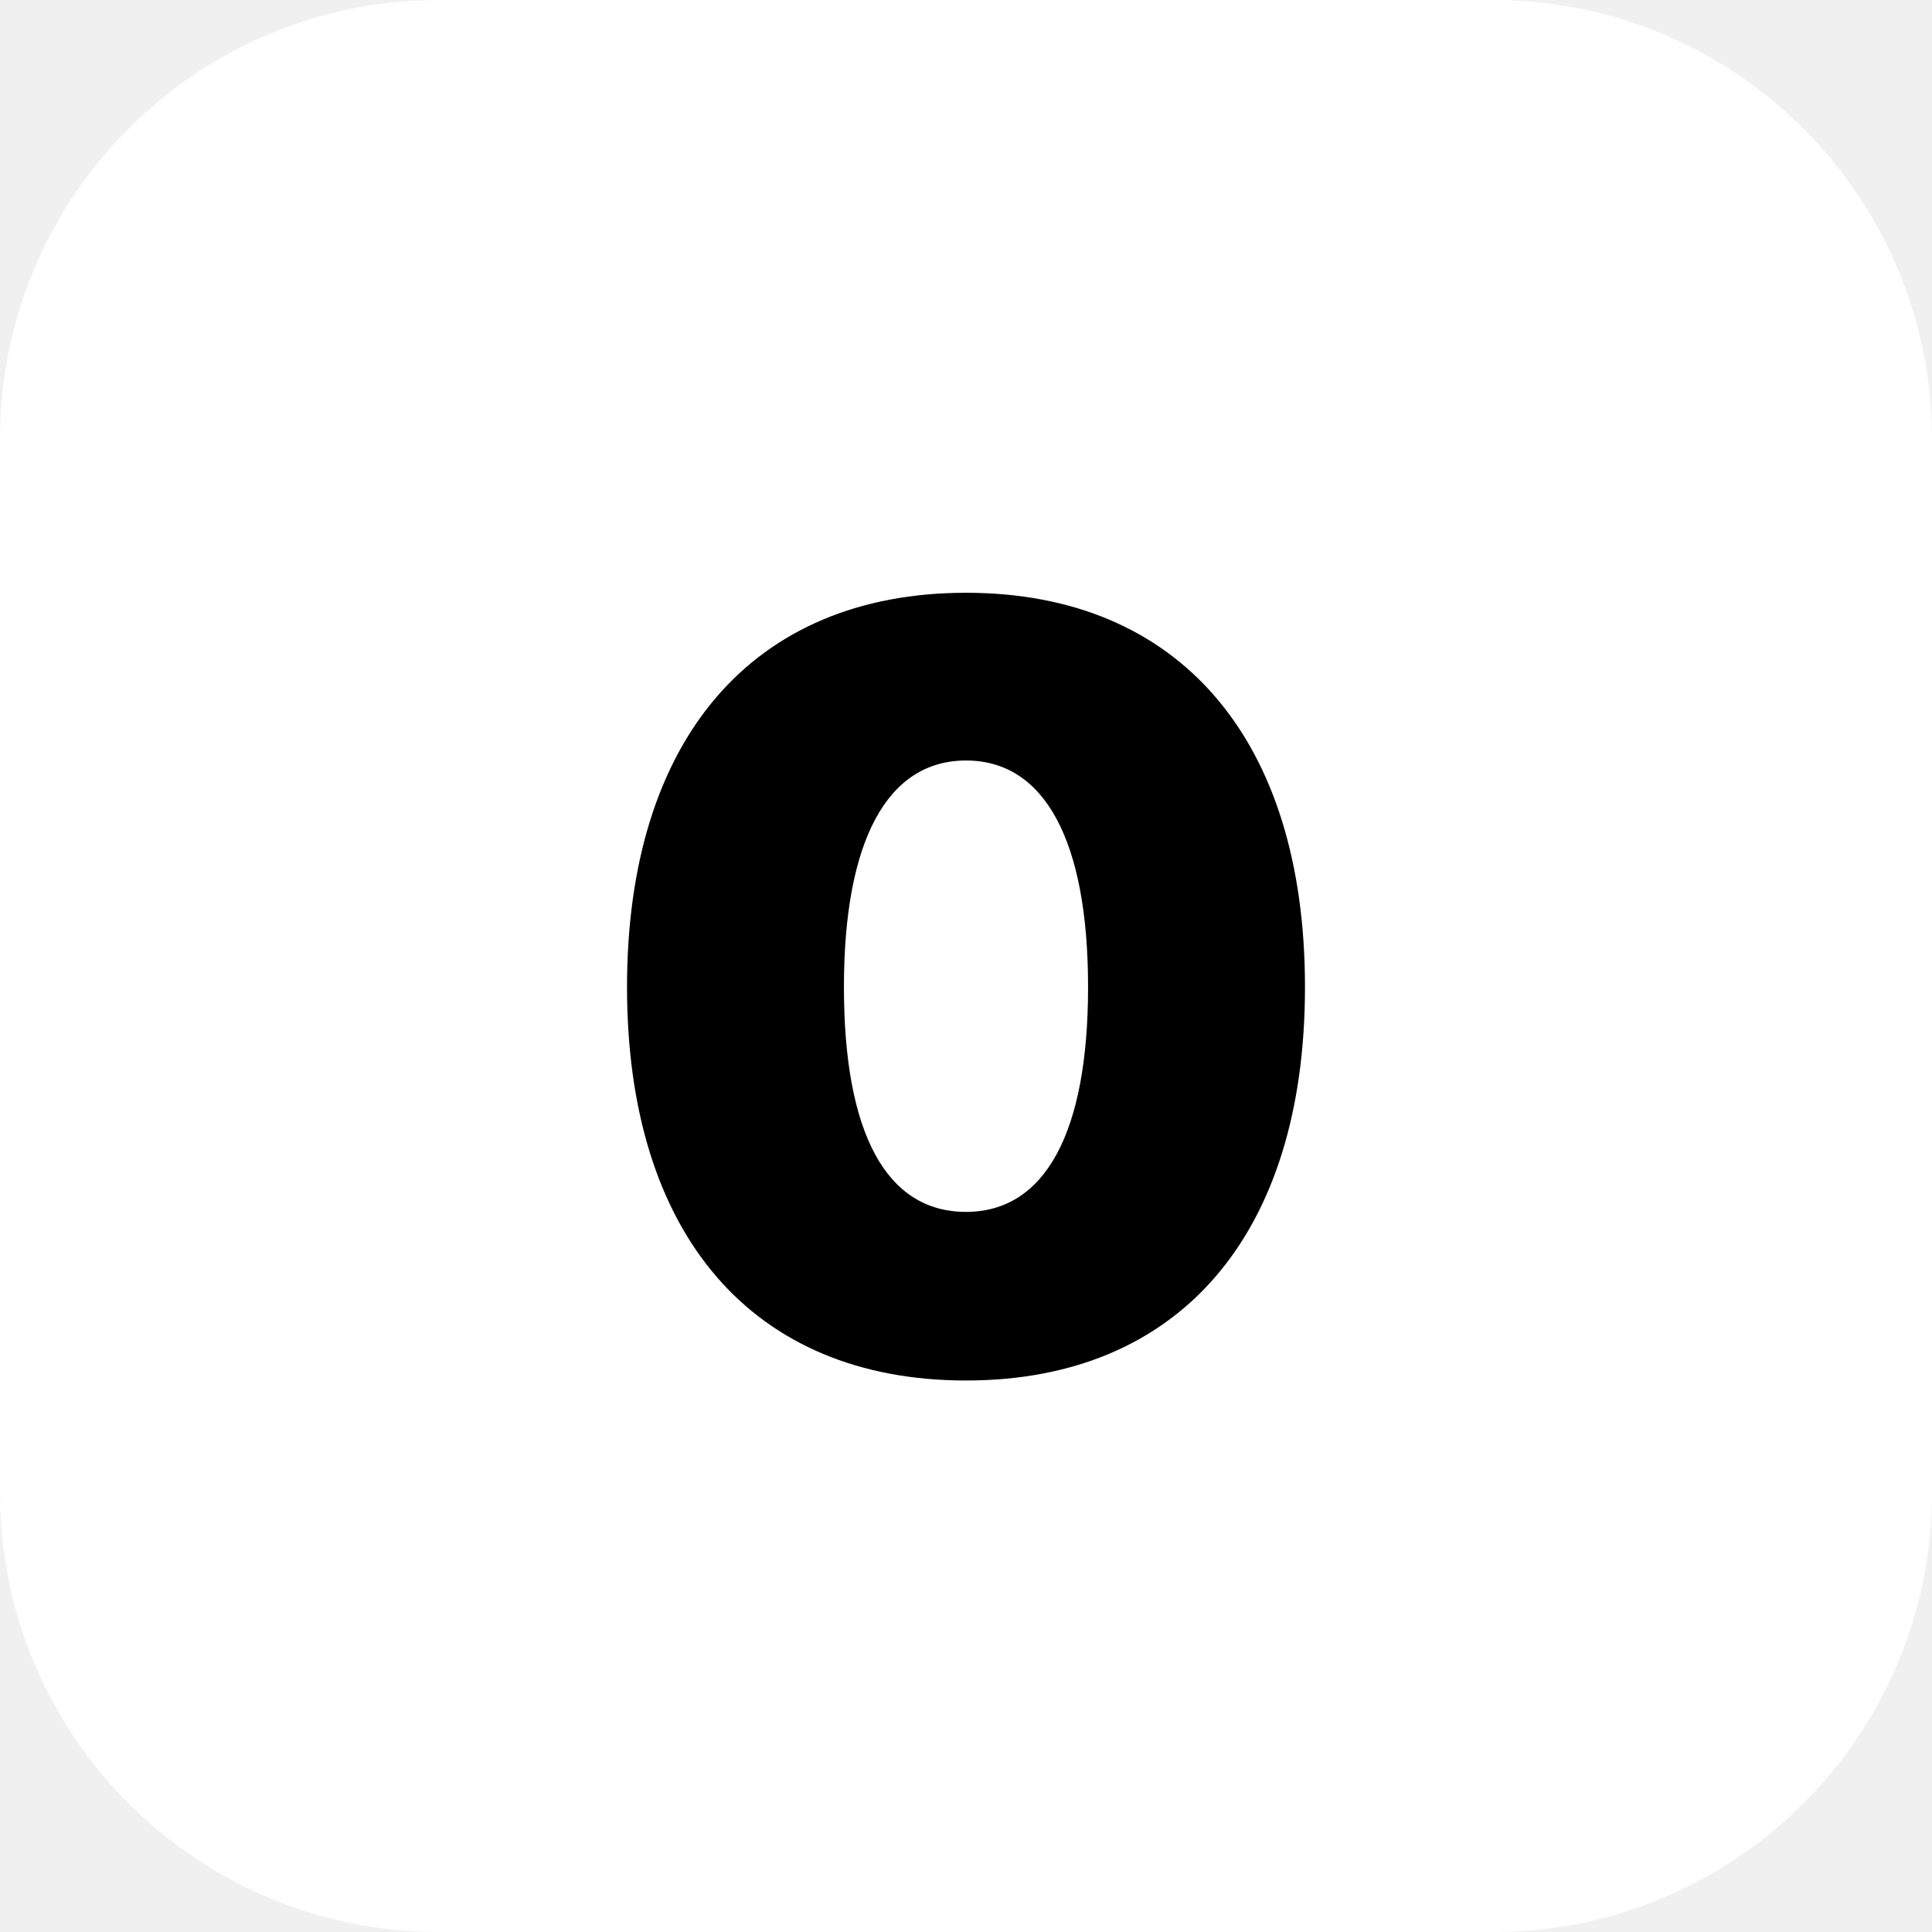
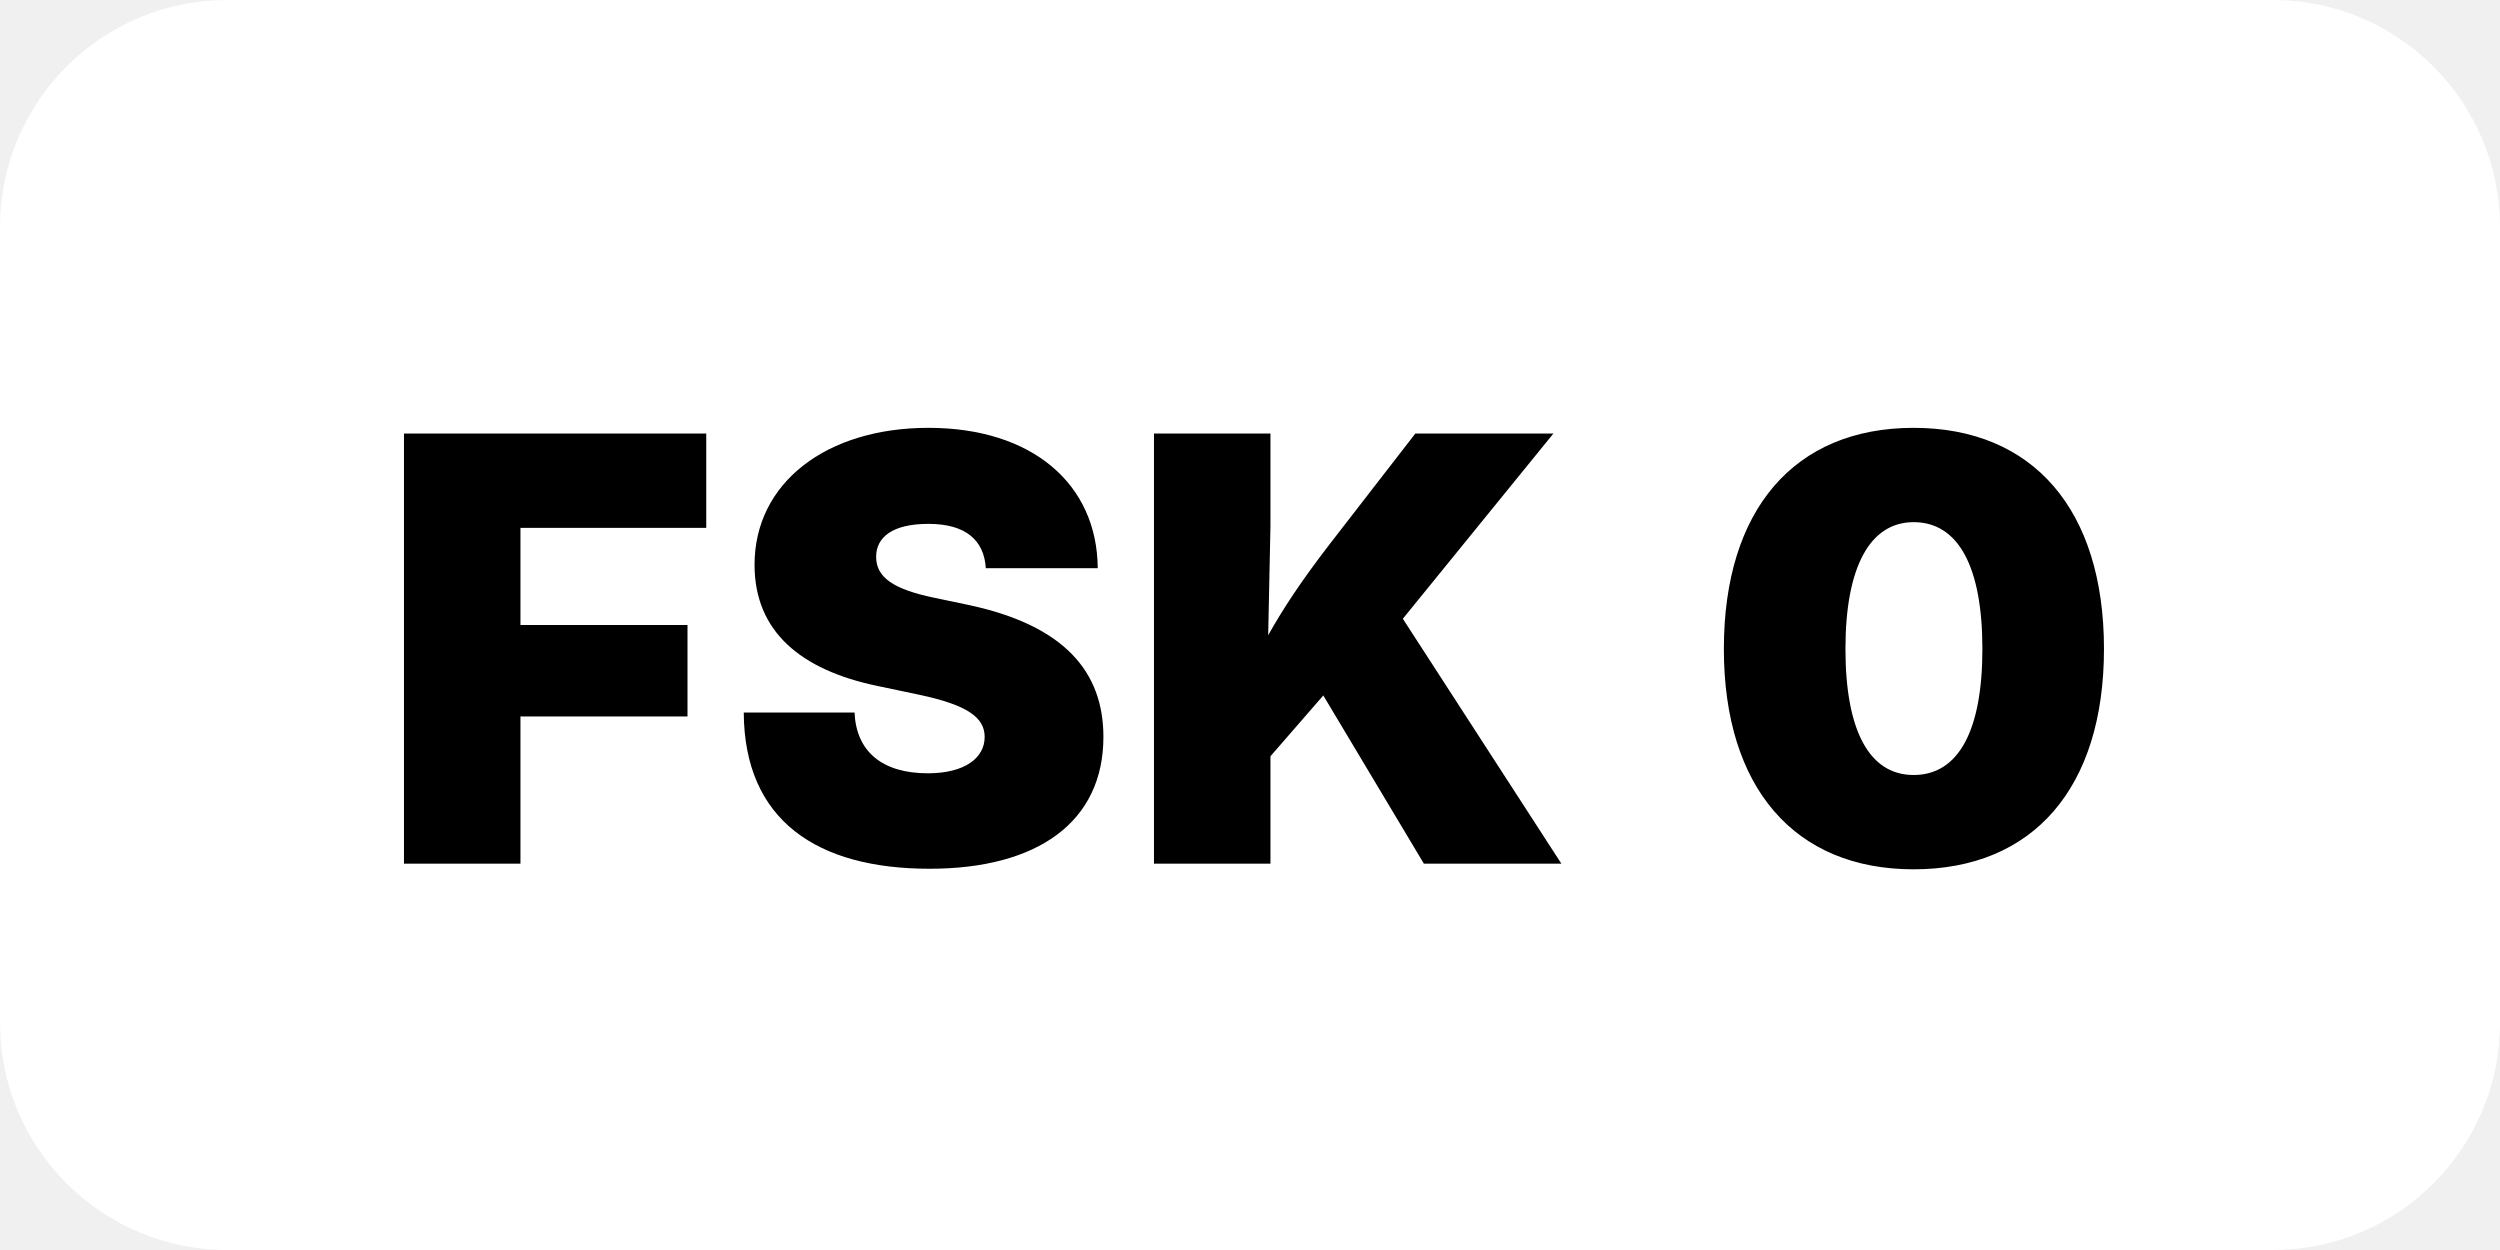
- <svg xmlns="http://www.w3.org/2000/svg" viewBox="0 0 22 22" width="22" height="22">
-   <path d="M5 0H17A5 5 0 0 1 22 5V17A5 5 0 0 1 17 22H5A5 5 0 0 1 0 17V5A5 5 0 0 1 5 0Z" fill="#FFFFFF" />
-   <path d="M11 15.72C13.43 15.72 14.86 14.06 14.86 11.24C14.86 8.42 13.43 6.75 11 6.75C8.57 6.75 7.14 8.42 7.14 11.24C7.14 14.06 8.57 15.72 11 15.72ZM11 13.8C10.09 13.8 9.61 12.9 9.61 11.24C9.61 9.58 10.1 8.66 11 8.66C11.9 8.66 12.39 9.58 12.39 11.24C12.39 12.9 11.9 13.8 11 13.8Z" fill="#000000" />
+ <svg xmlns="http://www.w3.org/2000/svg" viewBox="0 0 44 22" width="44" height="22">
+   <path d="M4 0H40A4 4 0 0 1 44 4V18A4 4 0 0 1 40 22H4A4 4 0 0 1 0 18V4A4 4 0 0 1 4 0Z" fill="#FFFFFF" />
+   <path d="M7.11 15.2H9.16V12.61H12.1V11H9.16V9.29H12.43V7.63H7.11ZM16.36 15.29C18.27 15.29 19.42 14.46 19.42 12.97C19.42 11.82 18.73 11.01 17.06 10.65L16.44 10.52C15.72 10.37 15.42 10.16 15.42 9.8C15.42 9.46 15.7 9.22 16.34 9.22C17 9.22 17.32 9.51 17.35 10H19.32C19.31 8.52 18.17 7.53 16.34 7.53C14.54 7.53 13.28 8.5 13.28 9.94C13.28 11.12 14.1 11.79 15.43 12.07L16.19 12.23C17.03 12.41 17.33 12.63 17.33 12.97C17.33 13.34 16.98 13.61 16.33 13.61C15.53 13.61 15.07 13.23 15.04 12.54H13.09C13.1 14.44 14.38 15.29 16.36 15.29ZM20.31 15.2H22.36V13.31L23.29 12.24L25.06 15.2H27.48L24.69 10.89L27.34 7.63H24.91L23.4 9.58C22.9 10.23 22.59 10.7 22.32 11.18L22.36 9.26V7.63H20.31ZM33.68 15.3C35.79 15.3 37.03 13.86 37.03 11.42C37.03 8.98 35.79 7.53 33.68 7.53C31.58 7.53 30.34 8.97 30.34 11.42C30.34 13.86 31.58 15.3 33.68 15.3ZM33.68 13.64C32.9 13.64 32.48 12.86 32.48 11.42C32.48 9.98 32.91 9.19 33.68 9.19C34.47 9.19 34.89 9.98 34.89 11.42C34.89 12.86 34.47 13.64 33.68 13.64Z" fill="#000000" />
</svg>
